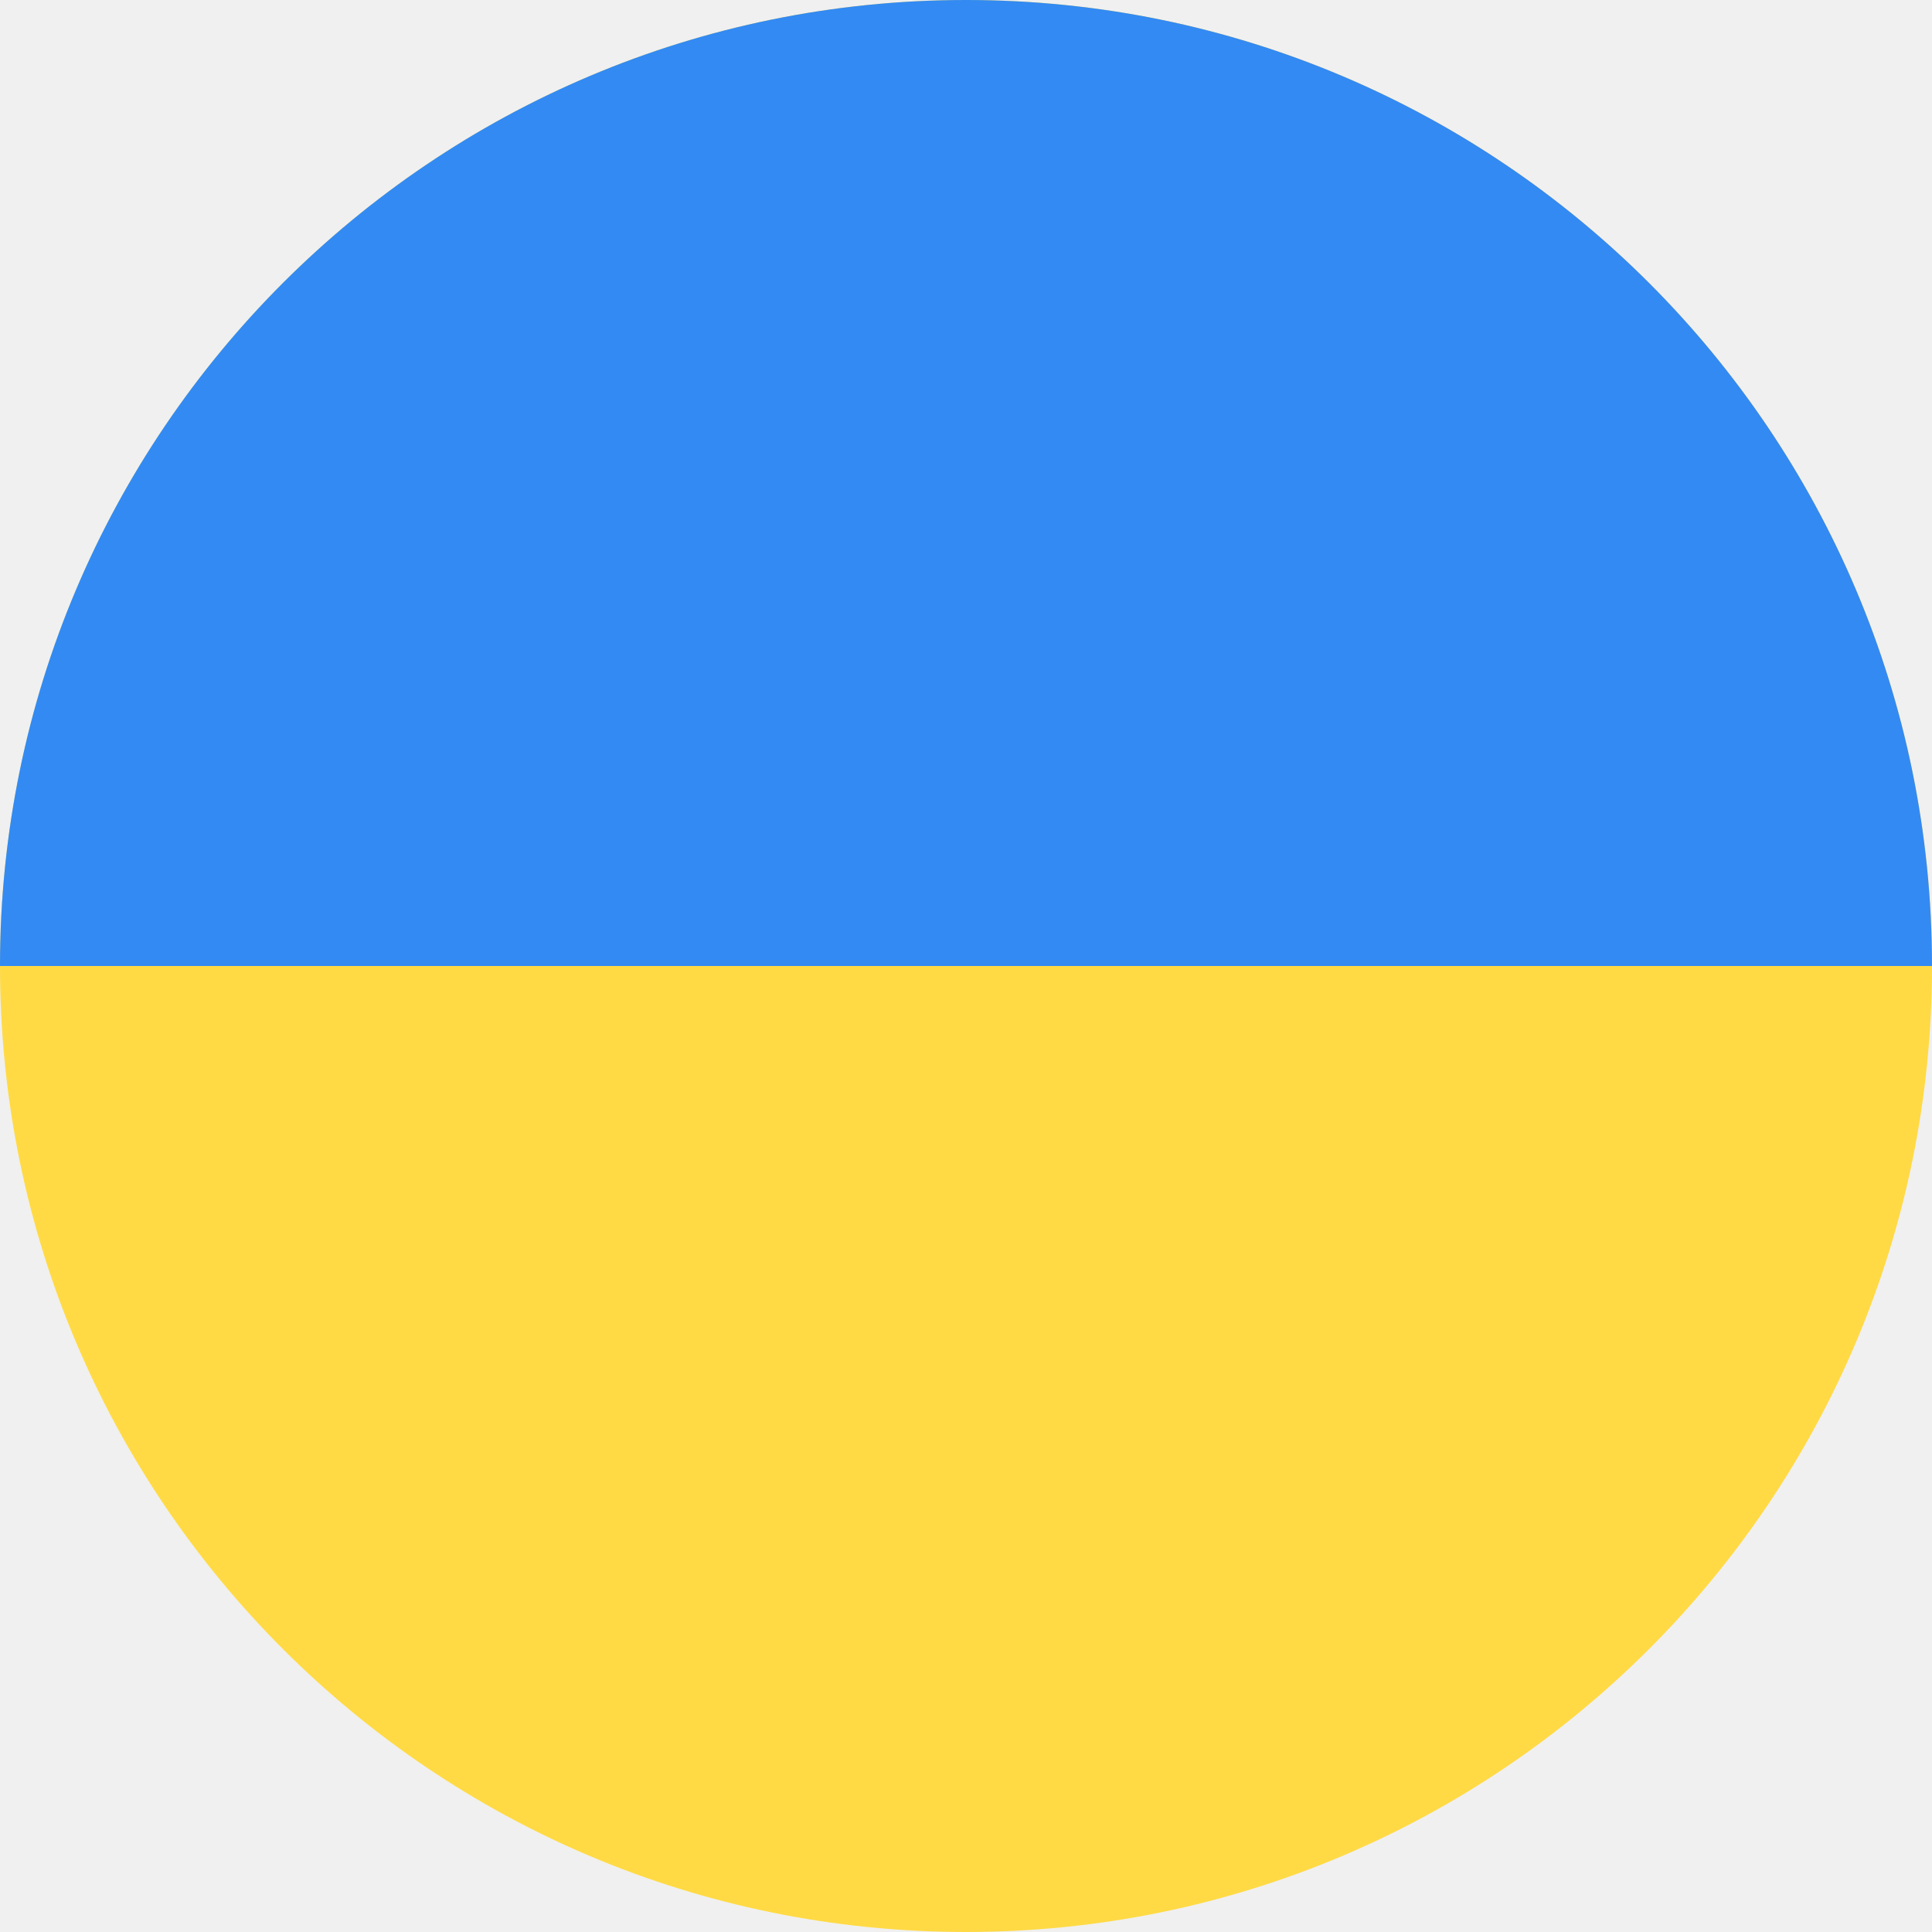
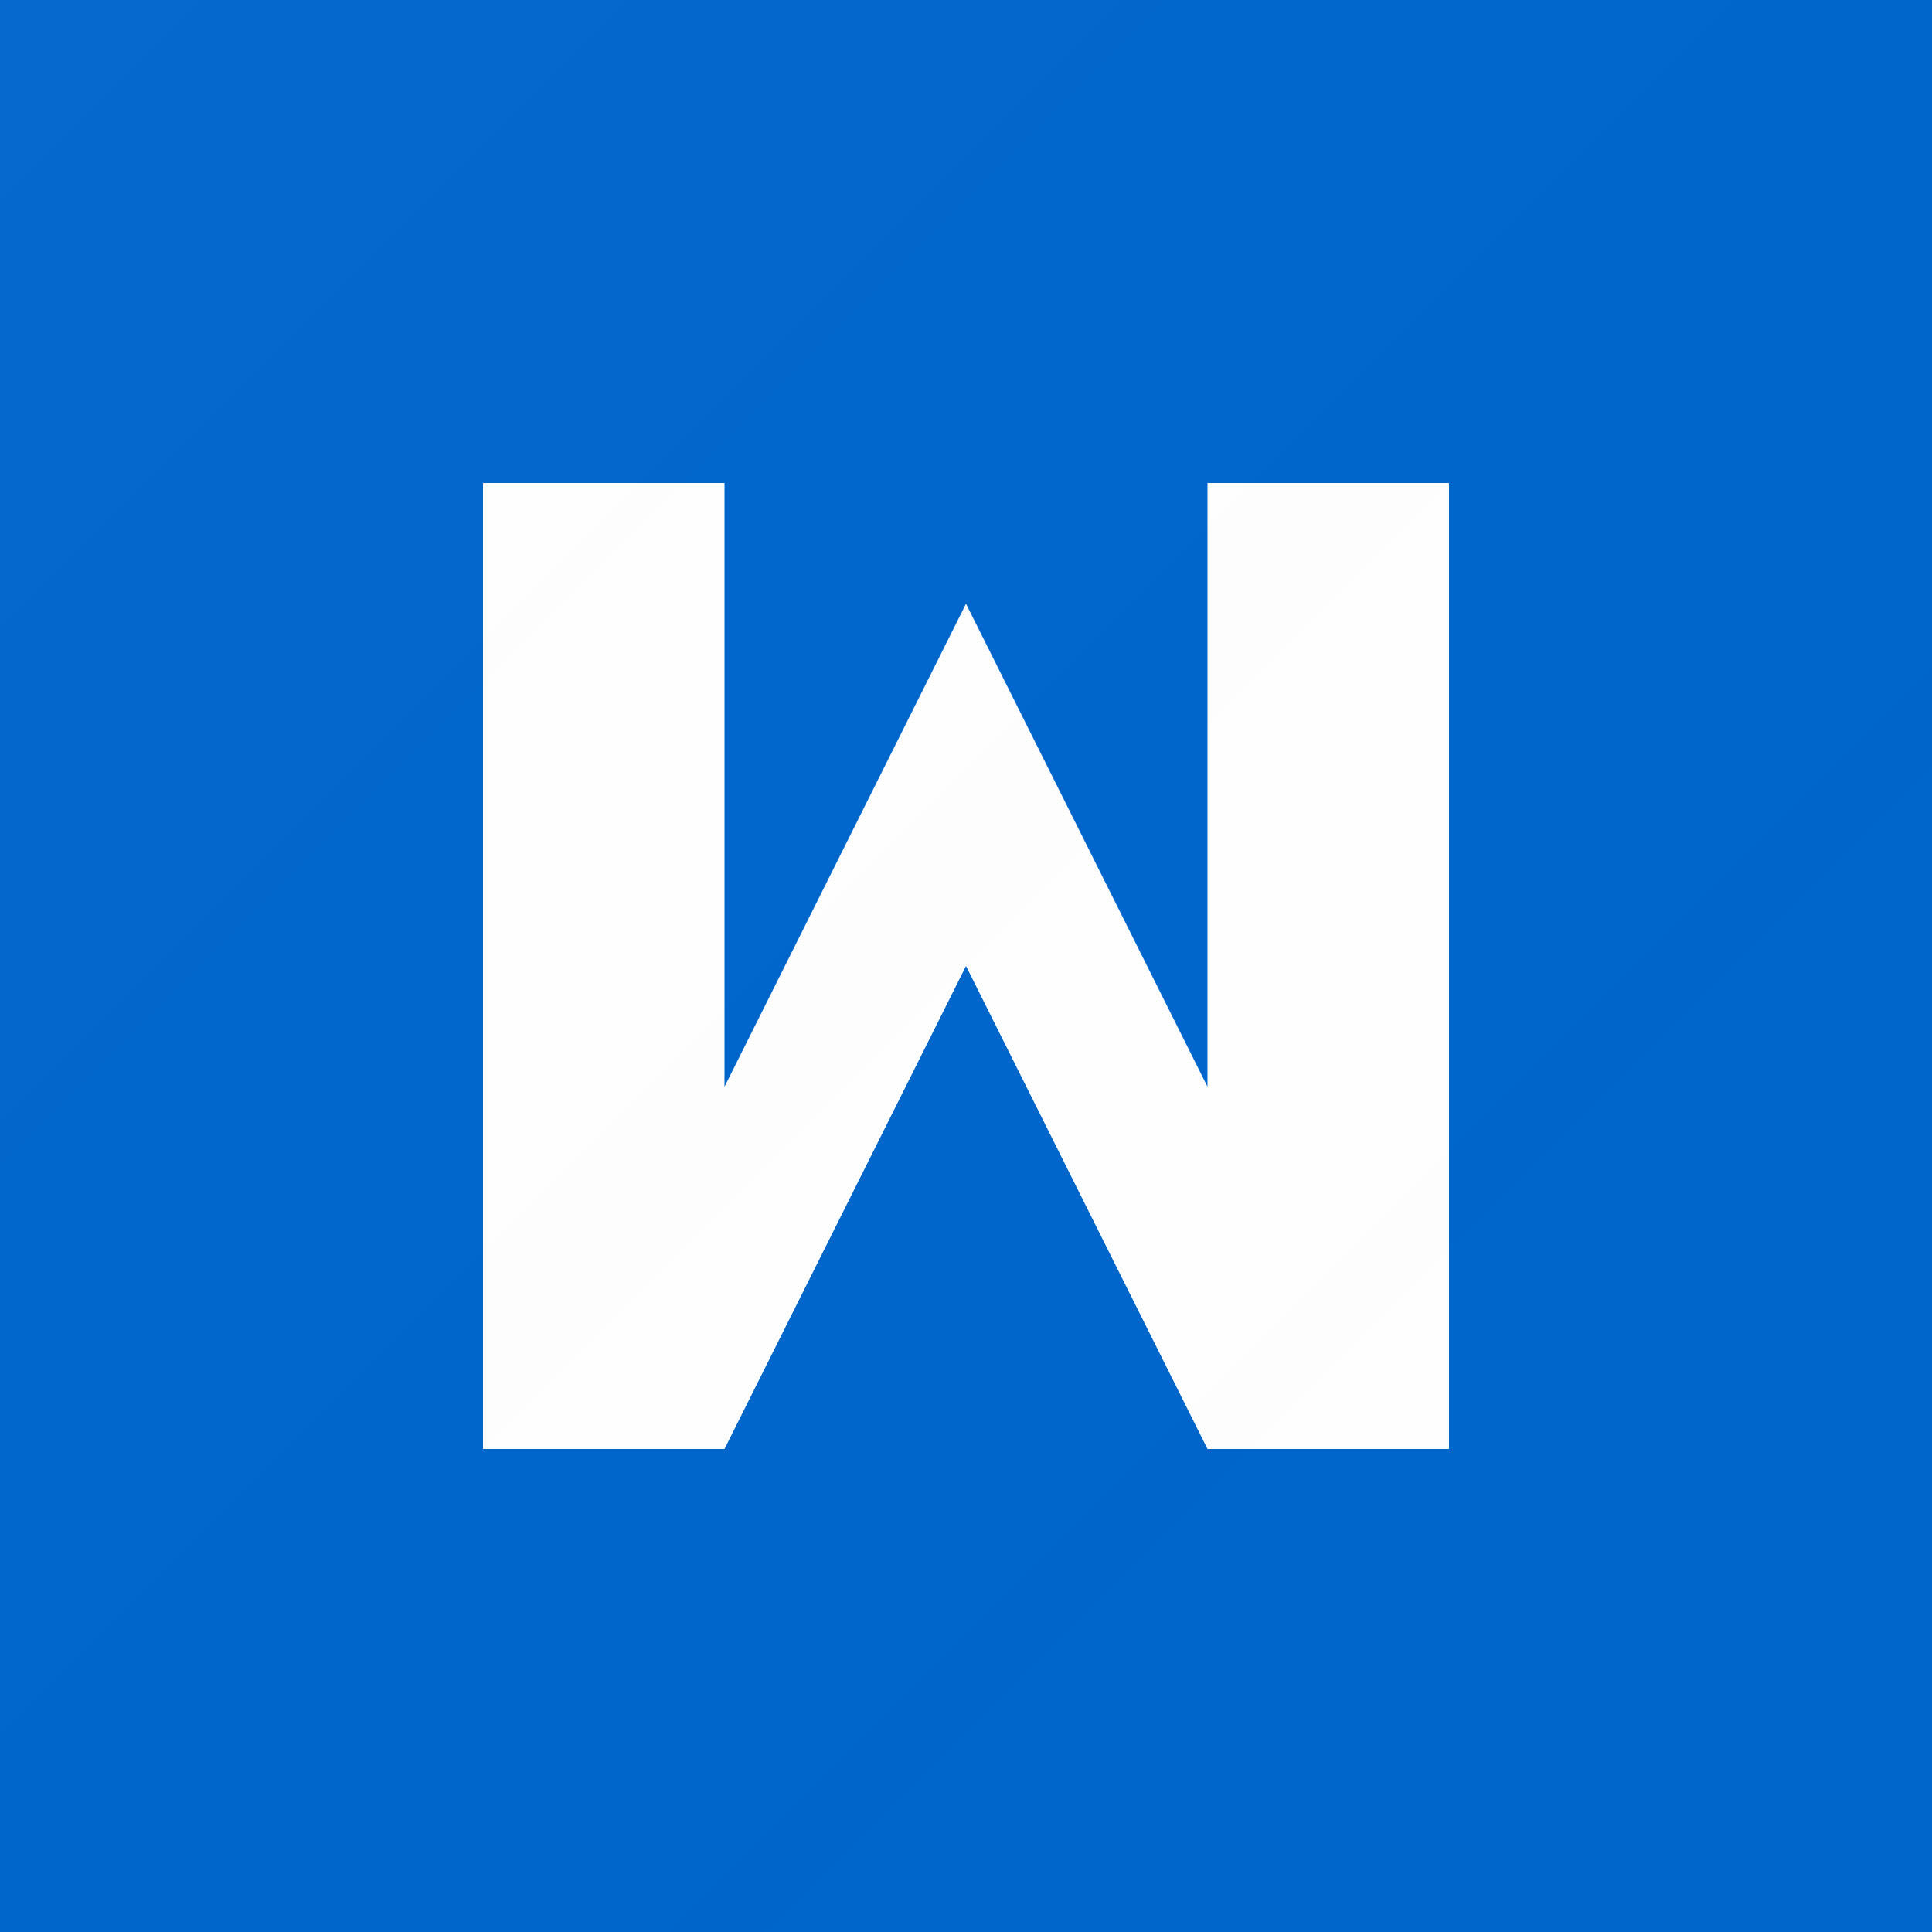
- <svg xmlns="http://www.w3.org/2000/svg" version="1.1" id="Layer_1" x="0px" y="0px" viewBox="0 0 512 512" style="enable-background:new 0 0 512 512;" xml:space="preserve">
-   <circle style="fill:#FFDA44;" cx="256" cy="256" r="256" />
-   <path style="fill:#338AF3;" d="M0,256C0,114.616,114.616,0,256,0s256,114.616,256,256" />
-   <g>
- </g>
-   <g>
- </g>
-   <g>
- </g>
-   <g>
- </g>
-   <g>
- </g>
-   <g>
- </g>
-   <g>
- </g>
-   <g>
- </g>
-   <g>
- </g>
-   <g>
- </g>
-   <g>
- </g>
-   <g>
- </g>
-   <g>
- </g>
-   <g>
- </g>
-   <g>
- </g>
+ <svg xmlns="http://www.w3.org/2000/svg" width="512" height="512" viewBox="0 0 512 512" version="1.1">
+   <rect width="512" height="512" fill="#0066cc" />
+   <path d="M128 128               L128 384               L192 384               L256 256               L320 384               L384 384               L384 128               L320 128               L320 288               L256 160               L192 288               L192 128               Z" fill="#ffffff" />
+   <rect width="512" height="512" fill="url(#gradient)" opacity="0.1" />
+   <defs>
+     <linearGradient id="gradient" x1="0%" y1="0%" x2="100%" y2="100%">
+       <stop offset="0%" style="stop-color:#ffffff;stop-opacity:0.2" />
+       <stop offset="100%" style="stop-color:#000000;stop-opacity:0" />
+     </linearGradient>
+   </defs>
</svg>
